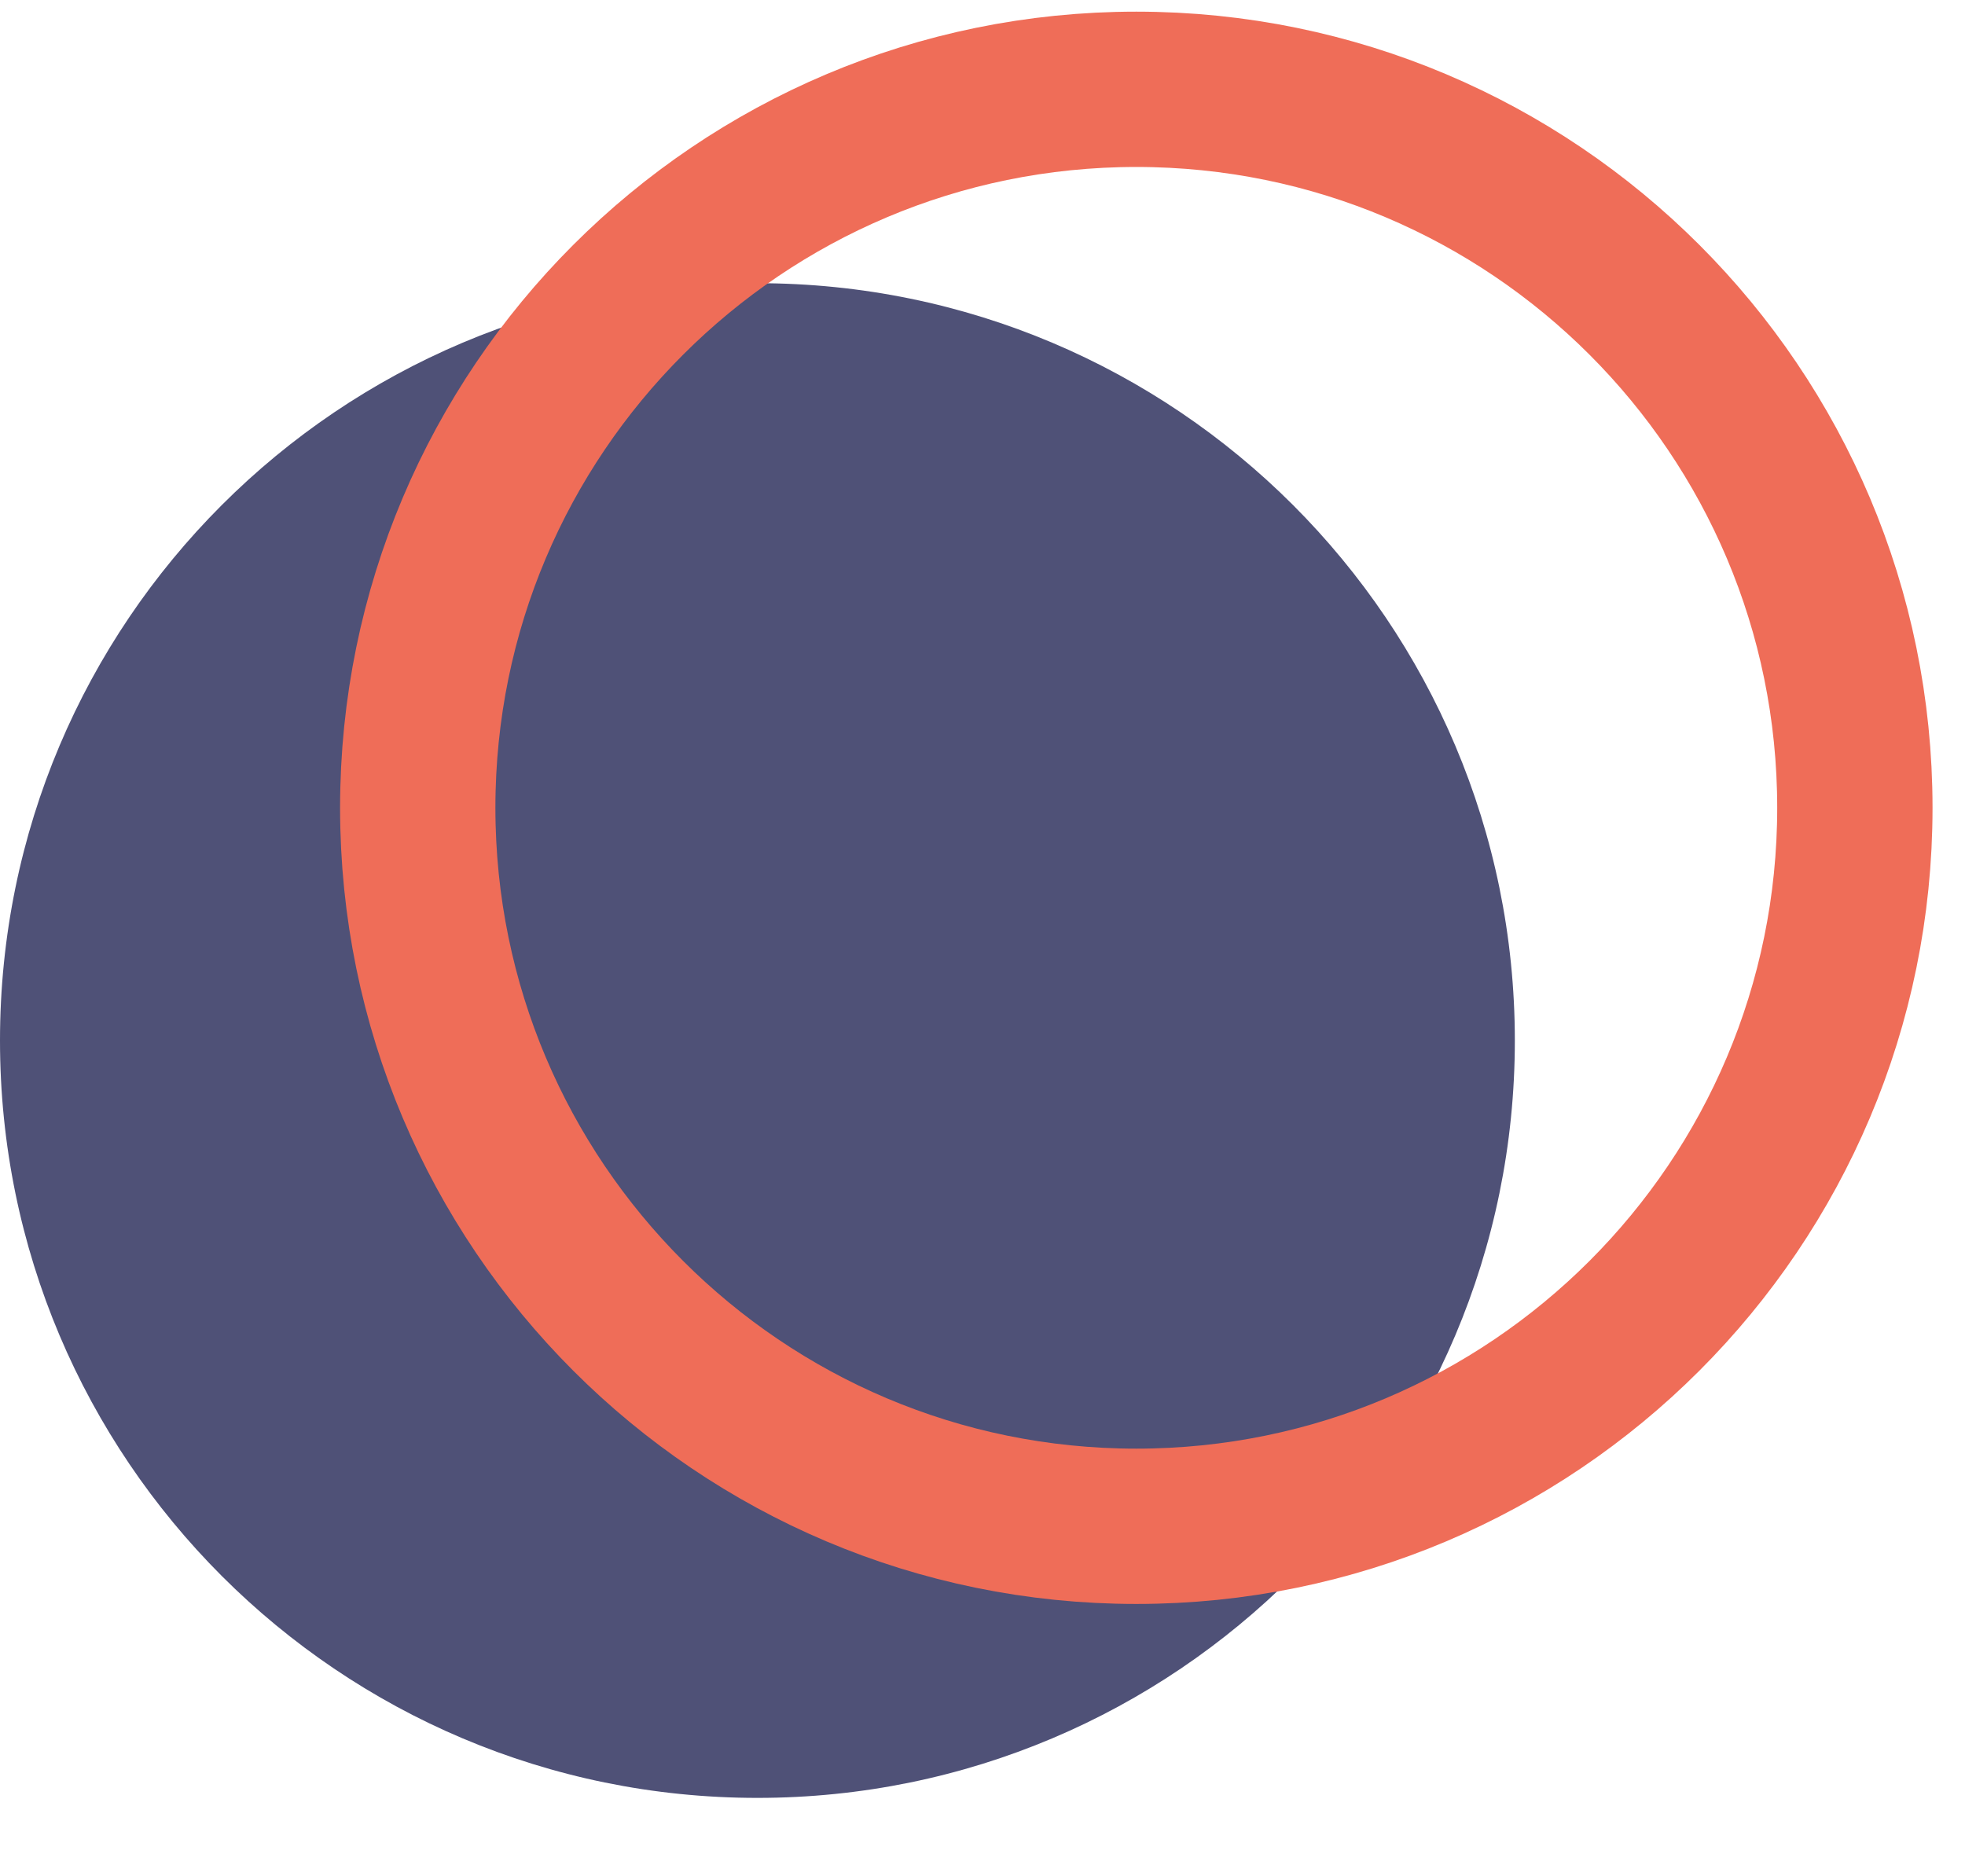
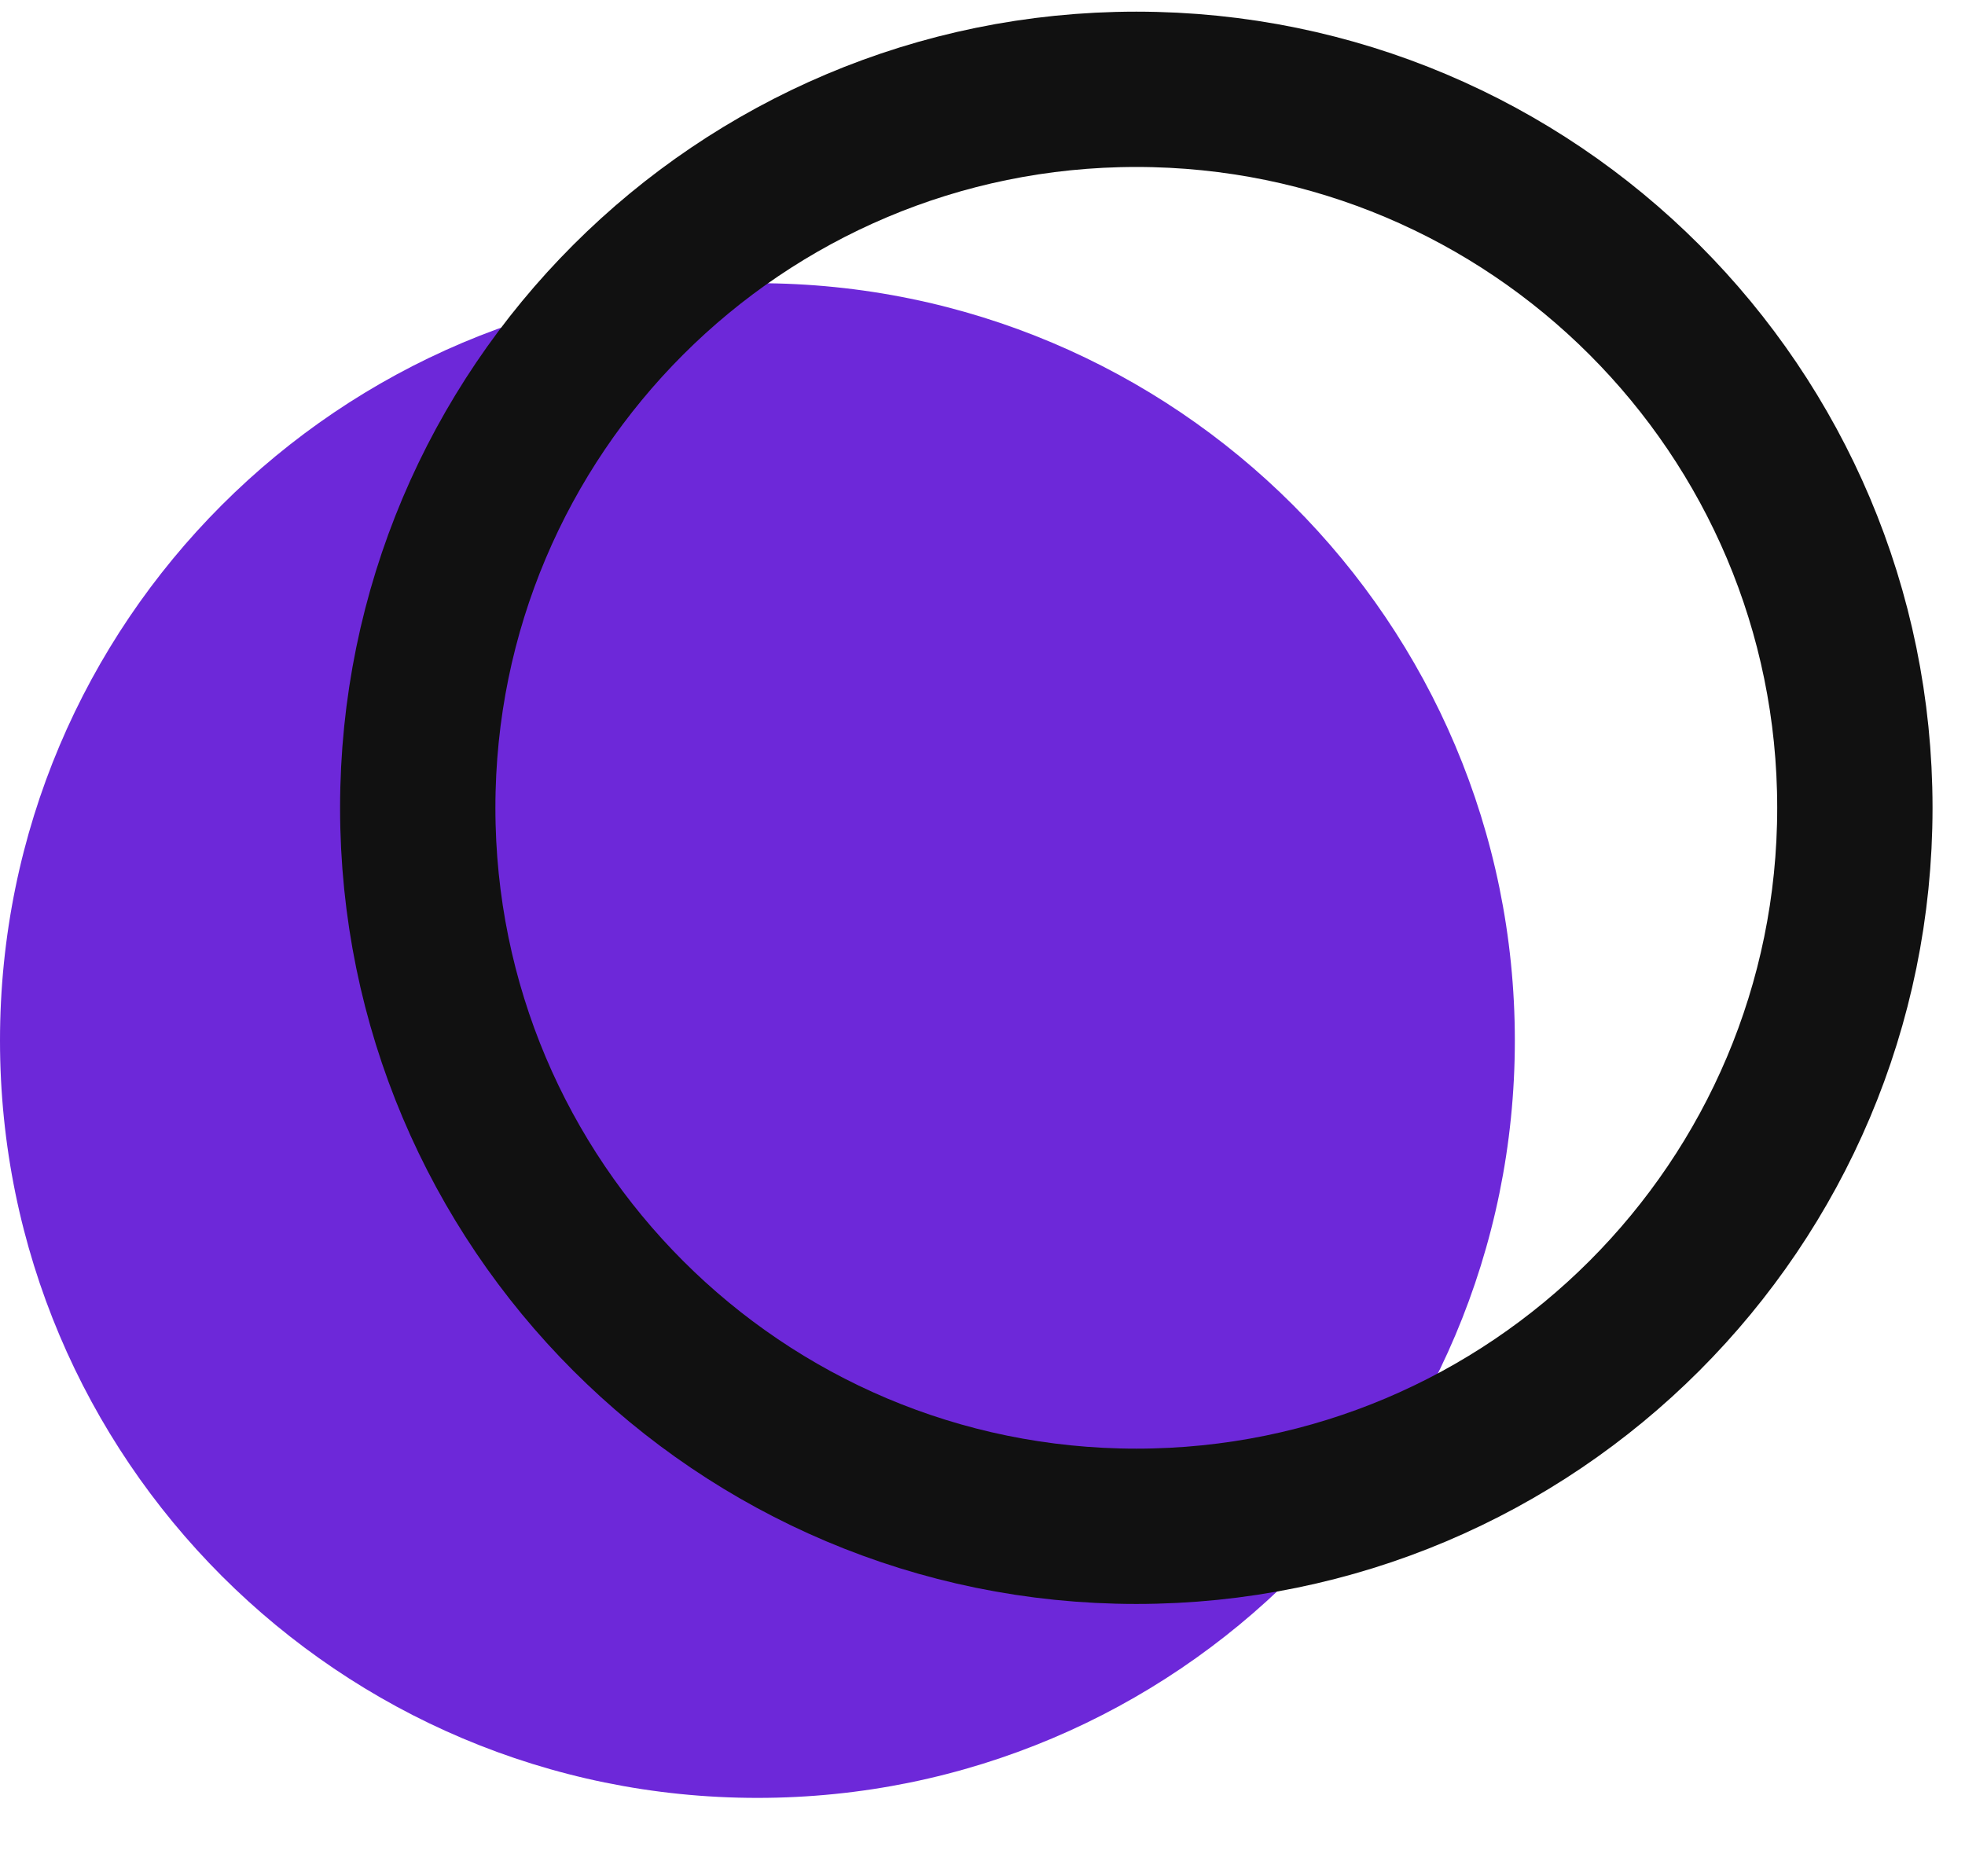
<svg xmlns="http://www.w3.org/2000/svg" width="22" height="21" viewBox="0 0 22 21" fill="none">
-   <path d="M8.48 20.131C13.163 20.131 16.96 16.334 16.96 11.651C16.96 6.967 13.163 3.171 8.48 3.171C3.797 3.171 0 6.967 0 11.651C0 16.334 3.797 20.131 8.48 20.131Z" fill="#4F5177" />
-   <path d="M20.767 9.045C20.767 13.488 17.165 17.09 12.722 17.09C8.279 17.09 4.677 13.488 4.677 9.045C4.677 4.602 8.279 1 12.722 1C17.165 1 20.767 4.602 20.767 9.045Z" stroke="#EF6D58" stroke-width="1.739" />
+   <path d="M8.48 20.131C13.163 20.131 16.96 16.334 16.96 11.651C16.96 6.967 13.163 3.171 8.48 3.171C3.797 3.171 0 6.967 0 11.651C0 16.334 3.797 20.131 8.48 20.131Z" fill="#6D28D9" />
+   <path d="M20.767 9.045C20.767 13.488 17.165 17.09 12.722 17.09C8.279 17.09 4.677 13.488 4.677 9.045C4.677 4.602 8.279 1 12.722 1C17.165 1 20.767 4.602 20.767 9.045Z" stroke="#111" stroke-width="1.739" />
</svg>
